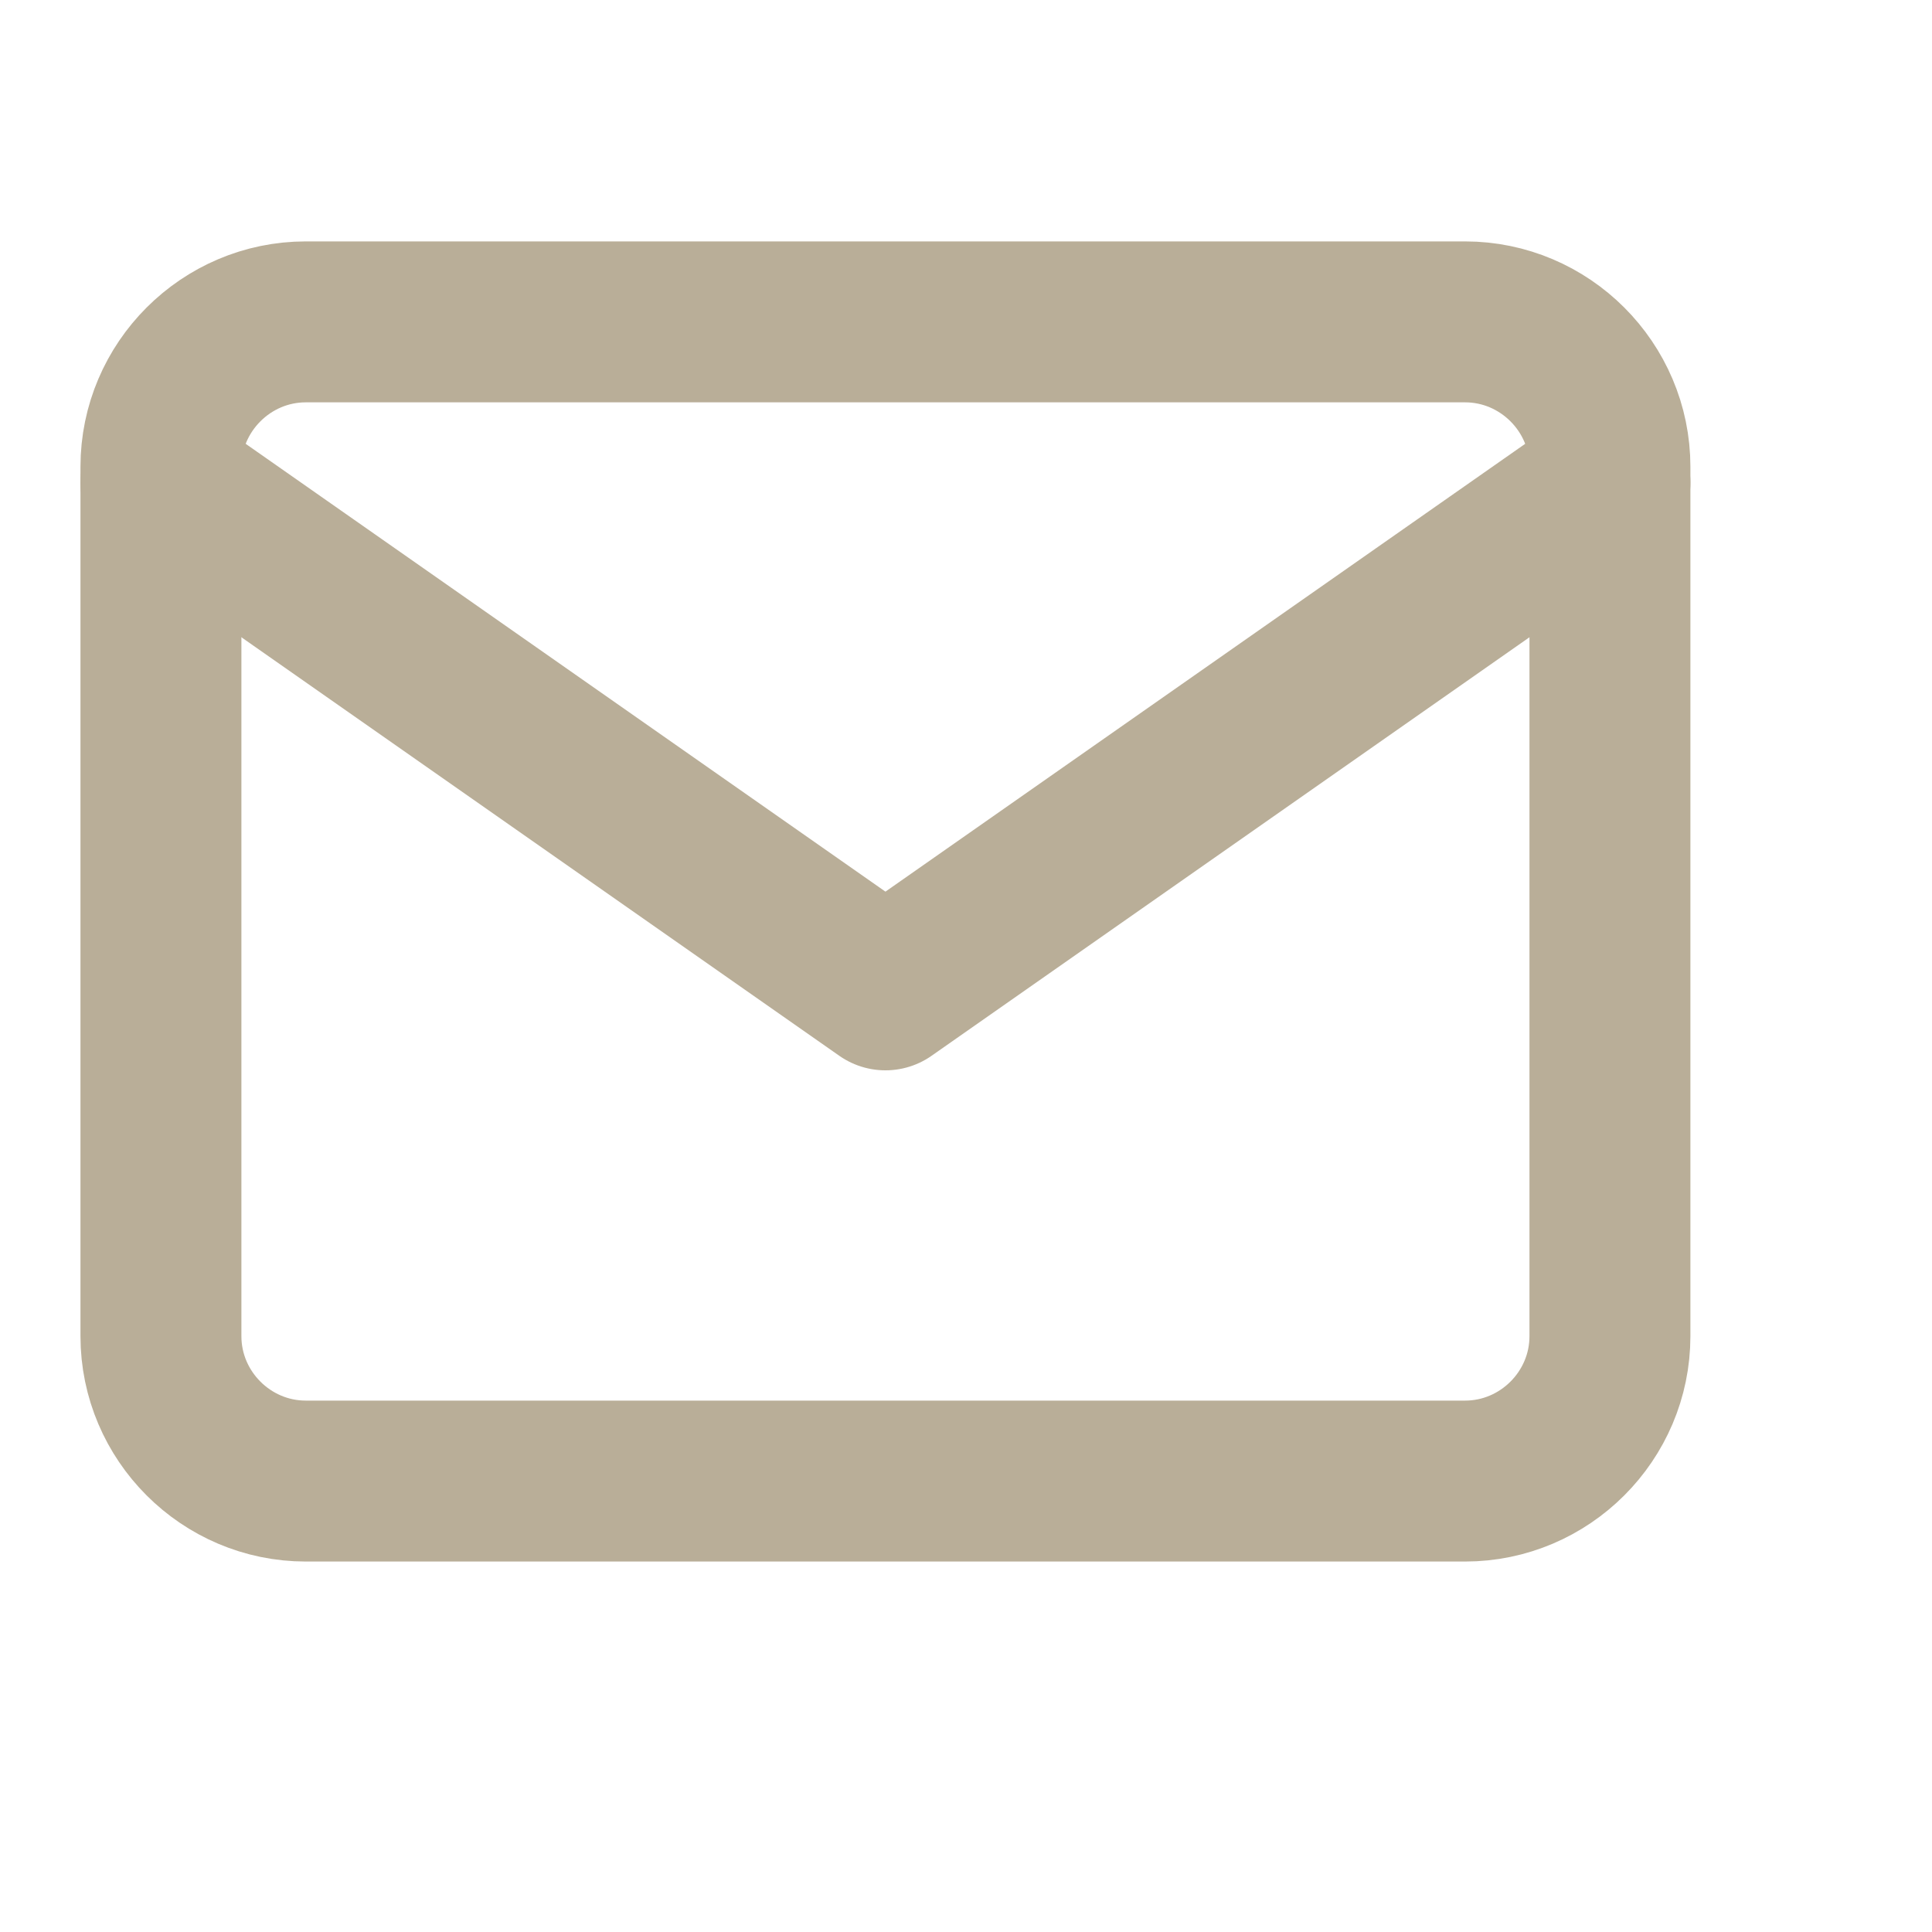
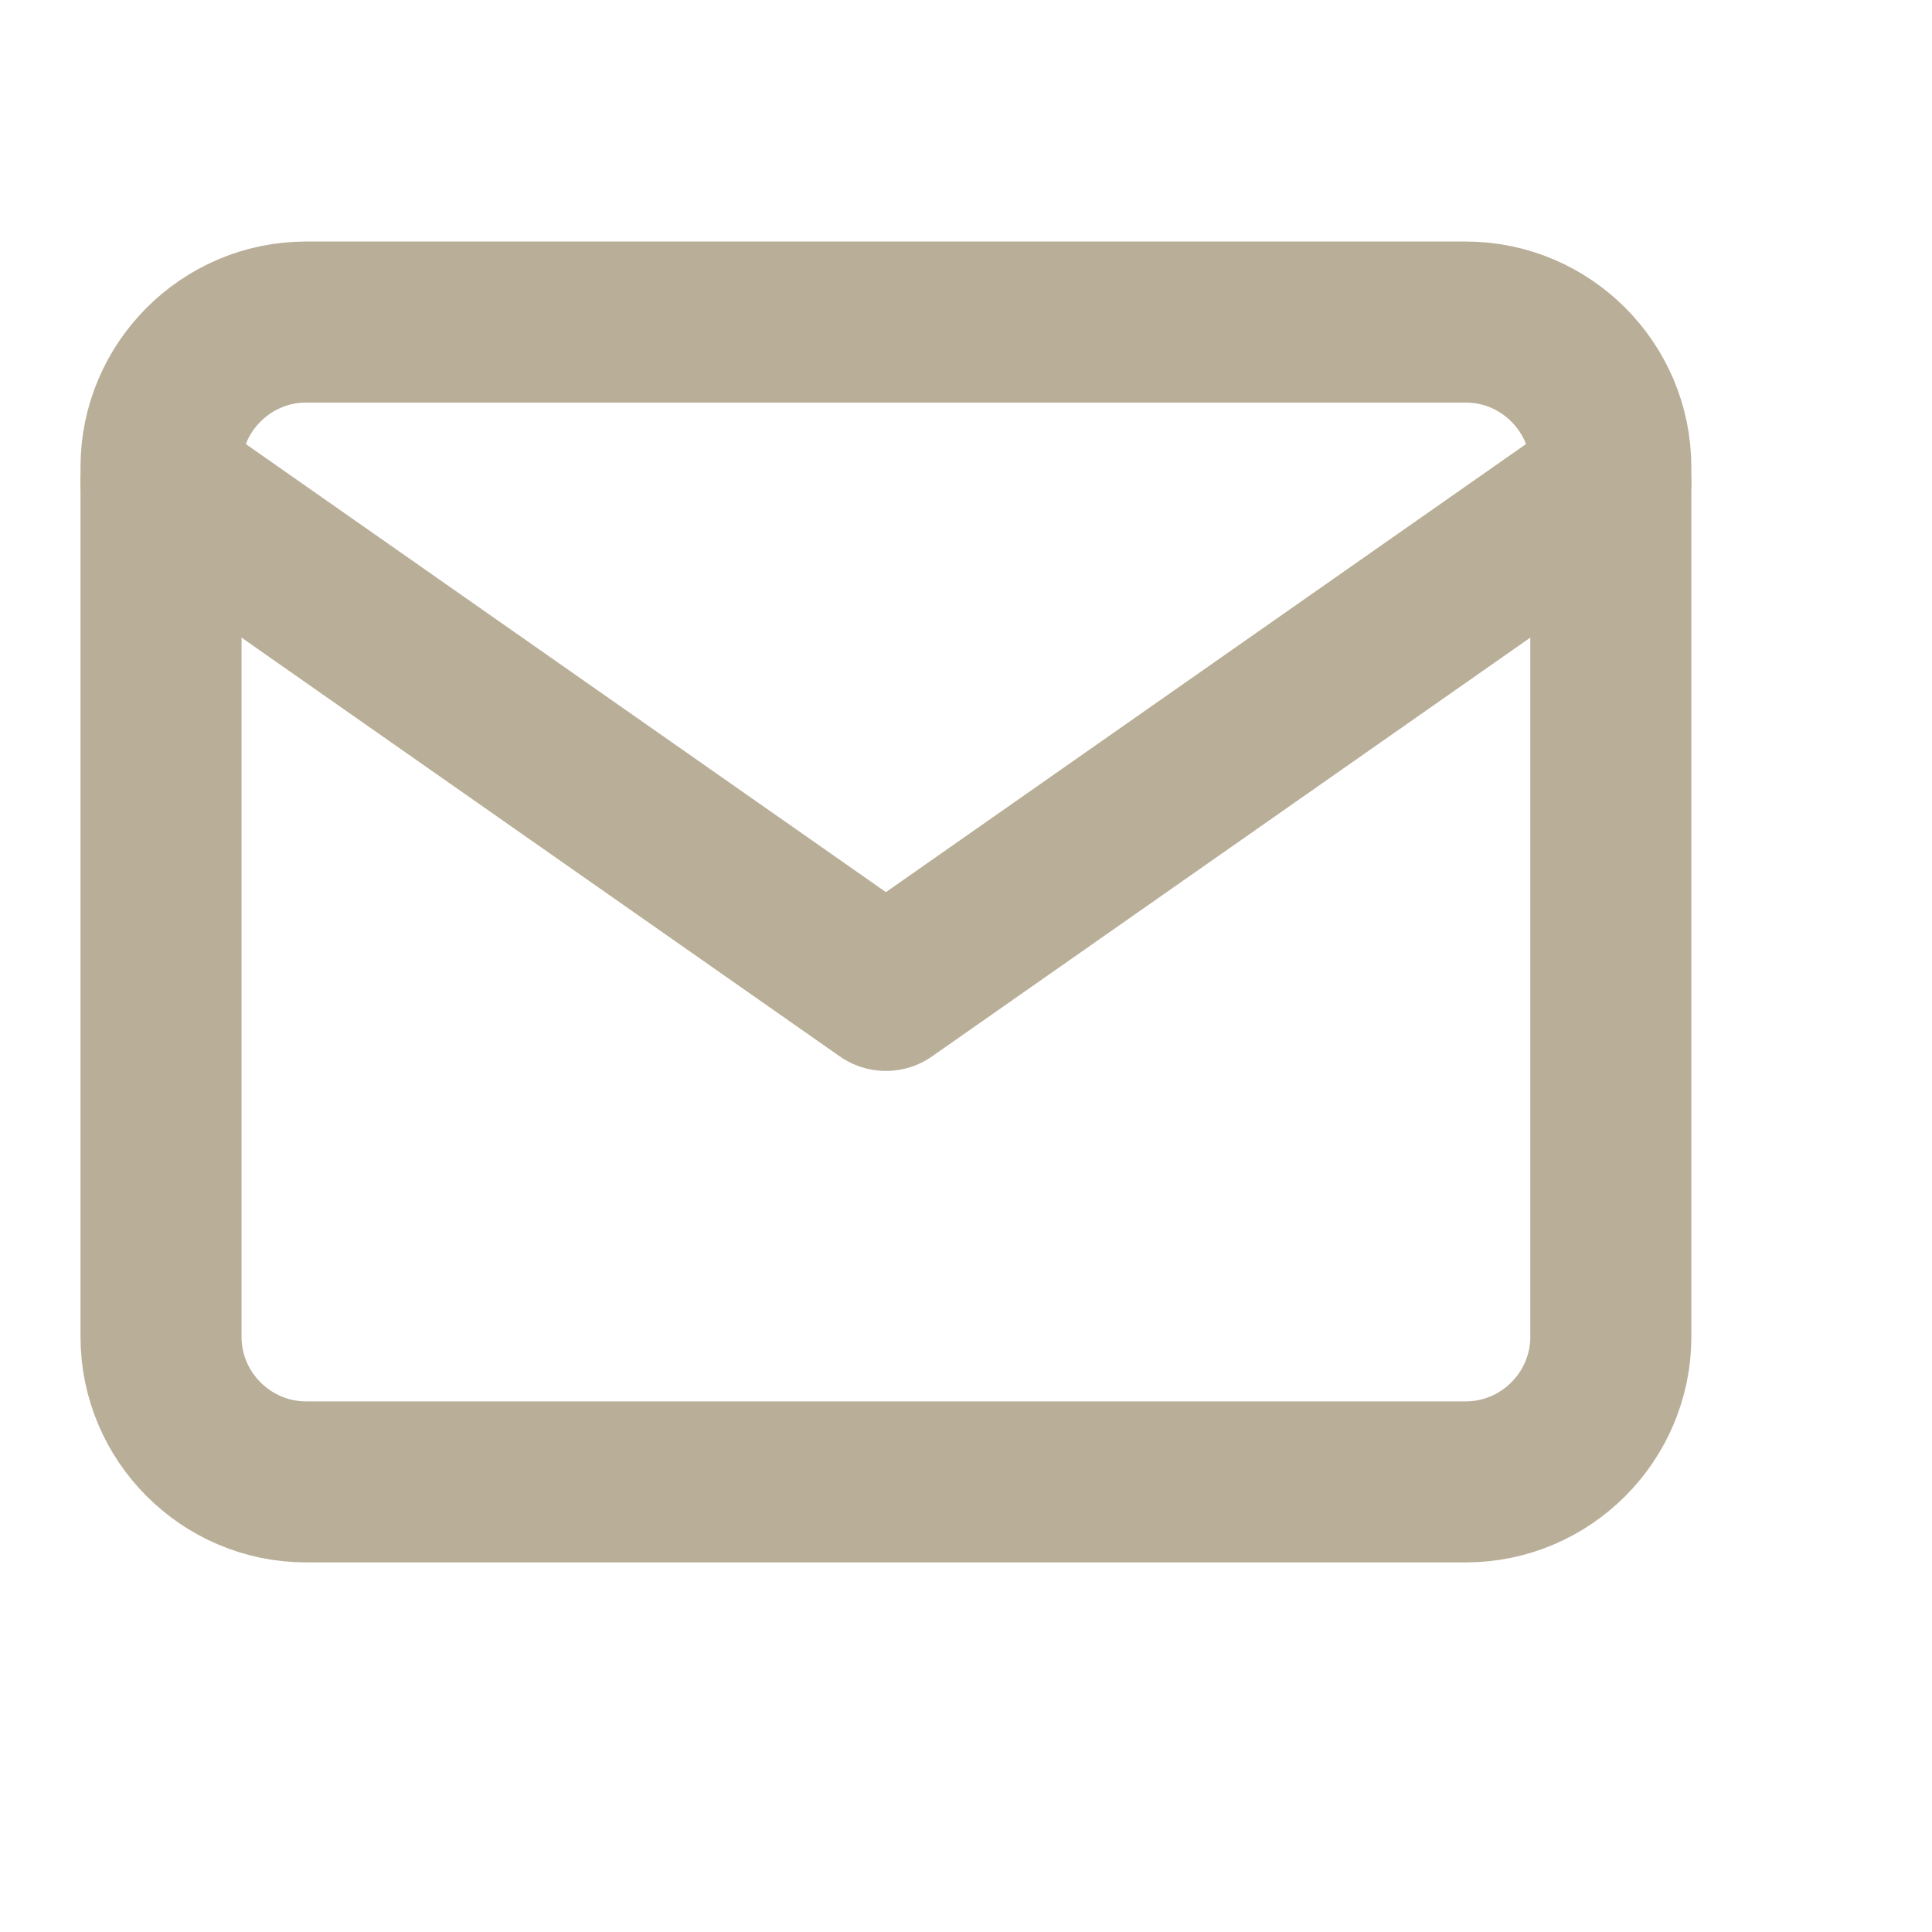
- <svg xmlns="http://www.w3.org/2000/svg" width="20" height="20" viewBox="0 0 20 20" fill="none">
-   <path d="M3.166 3.332H15.166C15.991 3.332 16.666 4.007 16.666 4.832V13.832C16.666 14.657 15.991 15.332 15.166 15.332H3.166C2.341 15.332 1.666 14.657 1.666 13.832V4.832C1.666 4.007 2.341 3.332 3.166 3.332V3.332" stroke="#B9AE98" stroke-width="1.666" stroke-linecap="round" stroke-linejoin="round" />
-   <path d="M16.666 4.997L9.166 10.247L1.666 4.997" stroke="#B9AE98" stroke-width="1.666" stroke-linecap="round" stroke-linejoin="round" />
+ <svg xmlns="http://www.w3.org/2000/svg" preserveAspectRatio="none" overflow="visible" style="display: block;" width="19.989" height="19.989" viewBox="0 0 19.989 19.989" fill="none">
+   <g id="SVG">
+     <path id="Vector" d="M3.166 3.332H15.166C15.991 3.332 16.666 4.007 16.666 4.832V13.832C16.666 14.657 15.991 15.332 15.166 15.332H3.166C2.341 15.332 1.666 14.657 1.666 13.832V4.832C1.666 4.007 2.341 3.332 3.166 3.332V3.332" stroke-width="1.666" stroke-linecap="round" stroke-linejoin="round" stroke="#B9AE98" />
+     <path id="Vector_2" d="M16.666 4.997L9.166 10.247L1.666 4.997" stroke-width="1.666" stroke-linecap="round" stroke-linejoin="round" stroke="#B9AE98" />
+   </g>
</svg>
